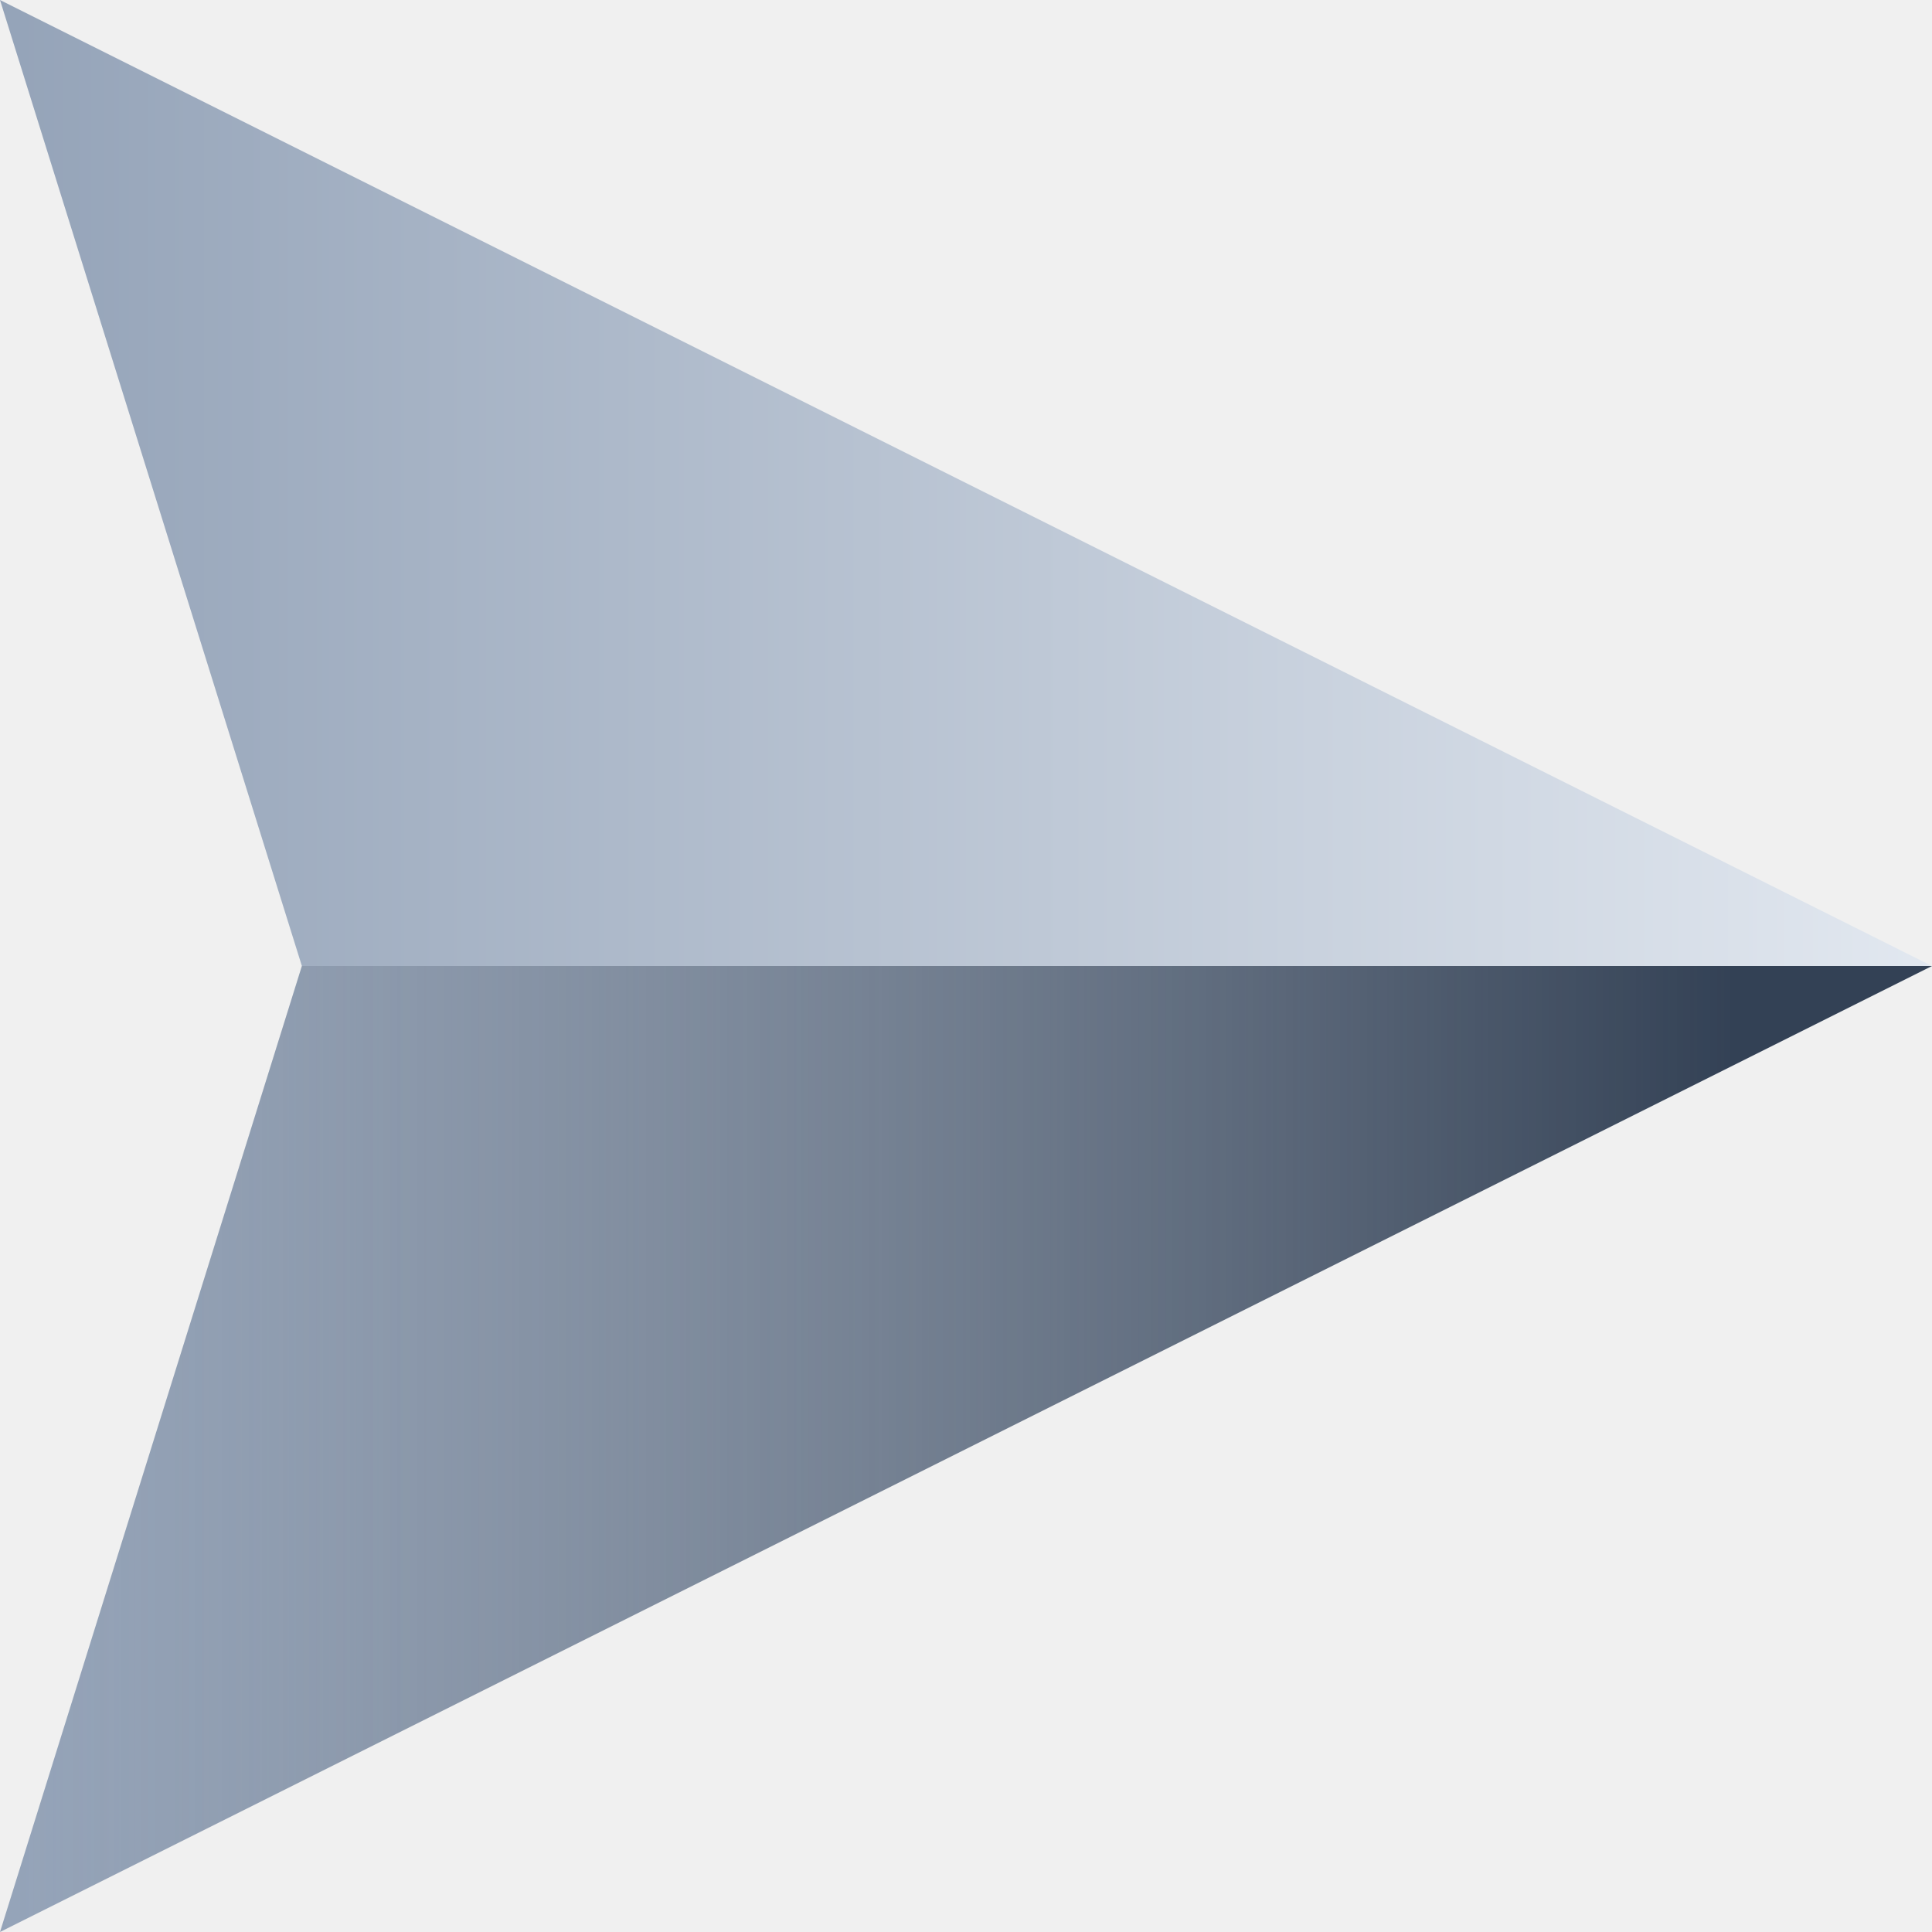
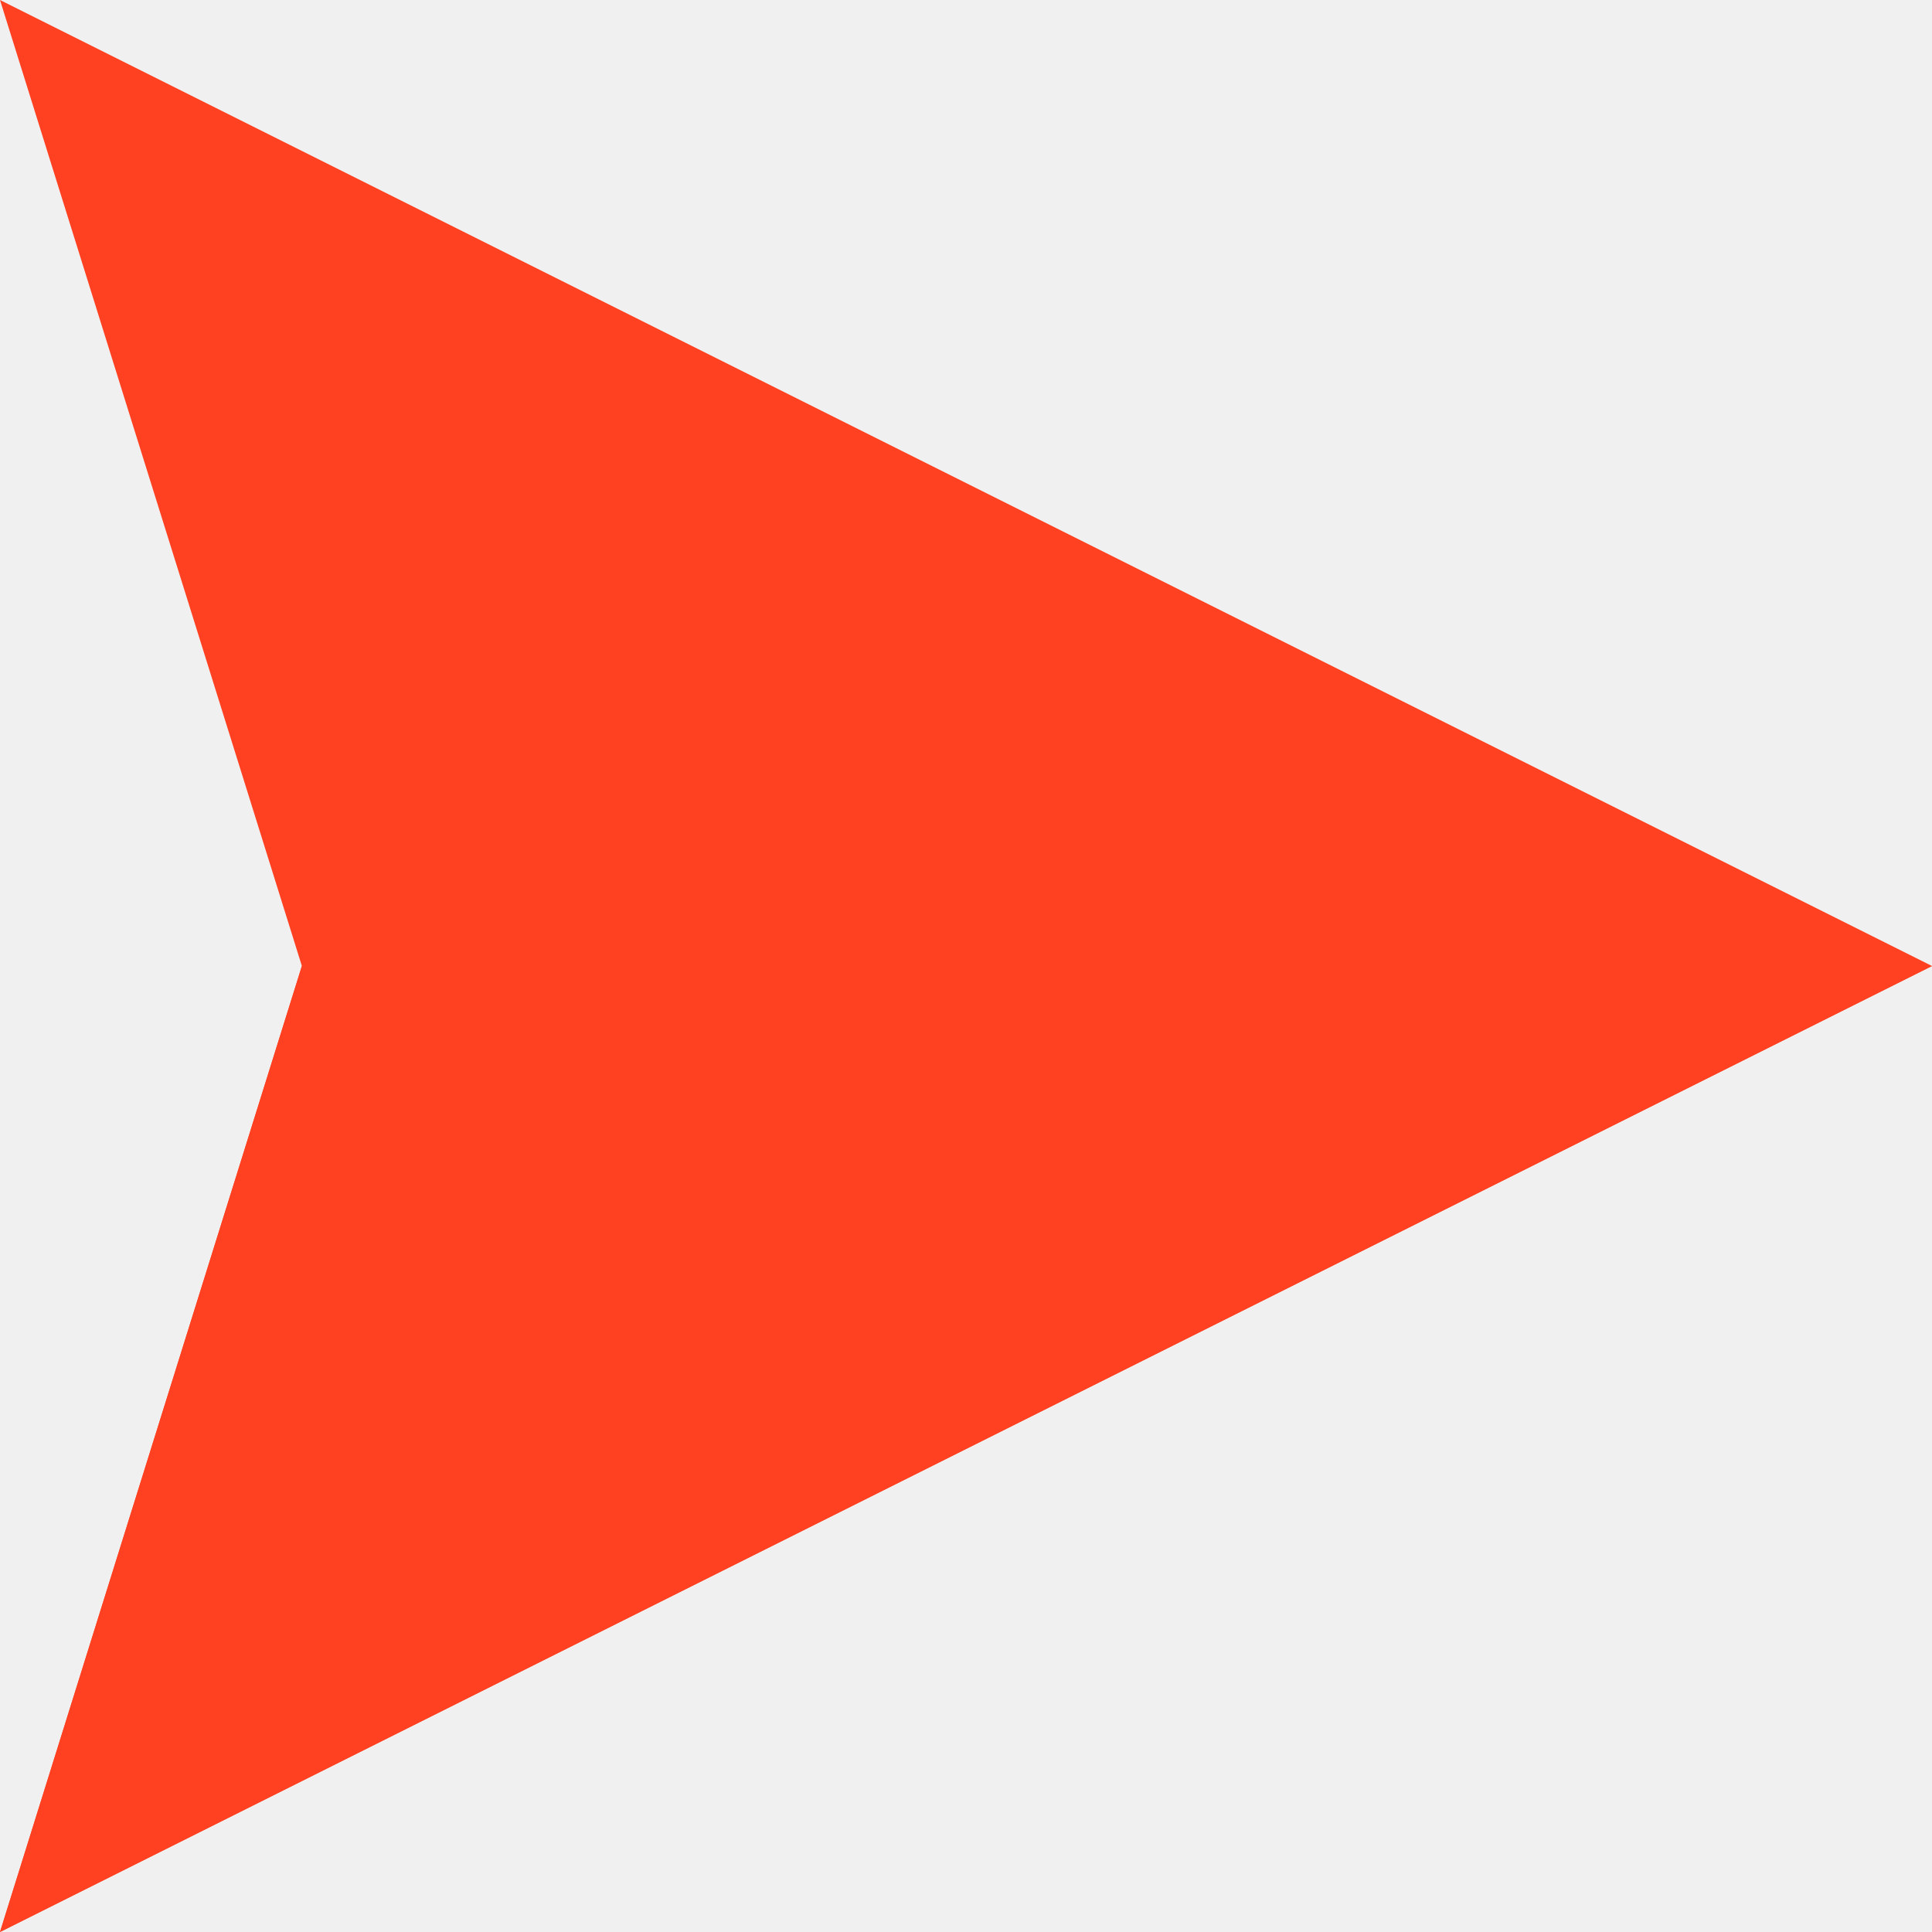
<svg xmlns="http://www.w3.org/2000/svg" xmlns:xlink="http://www.w3.org/1999/xlink" width="32" height="32" viewBox="0 0 32 32">
  <defs>
    <linearGradient x1="50%" y1="0%" x2="50%" y2="100%" id="icon3-b">
      <stop stop-color="#E2E8F0" offset="0%" />
      <stop stop-color="#94A3B8" offset="100%" />
    </linearGradient>
    <linearGradient x1="50%" y1="24.537%" x2="50%" y2="99.142%" id="icon3-c">
      <stop stop-color="#334155" offset="0%" />
      <stop stop-color="#334155" stop-opacity="0" offset="100%" />
    </linearGradient>
    <path id="icon3-a" d="M16 0l16 32-16-5-16 5z" />
  </defs>
  <g transform="rotate(90 16 16)" fill="none" fill-rule="evenodd">
    <mask id="icon3-d" fill="#fff">
      <use xlink:href="#icon3-a" />
    </mask>
-     <use fill="url(#icon3-b)" xlink:href="#icon3-a" />
-     <path fill="url(#icon3-c)" mask="url(#icon3-d)" d="M16-6h20v38H16z" />
+     <use fill="#ff4122" xlink:href="#icon3-a" />
+     <path fill="#ff4122" mask="url(#icon3-d)" d="M16-6h20v38H16z" />
  </g>
</svg>
